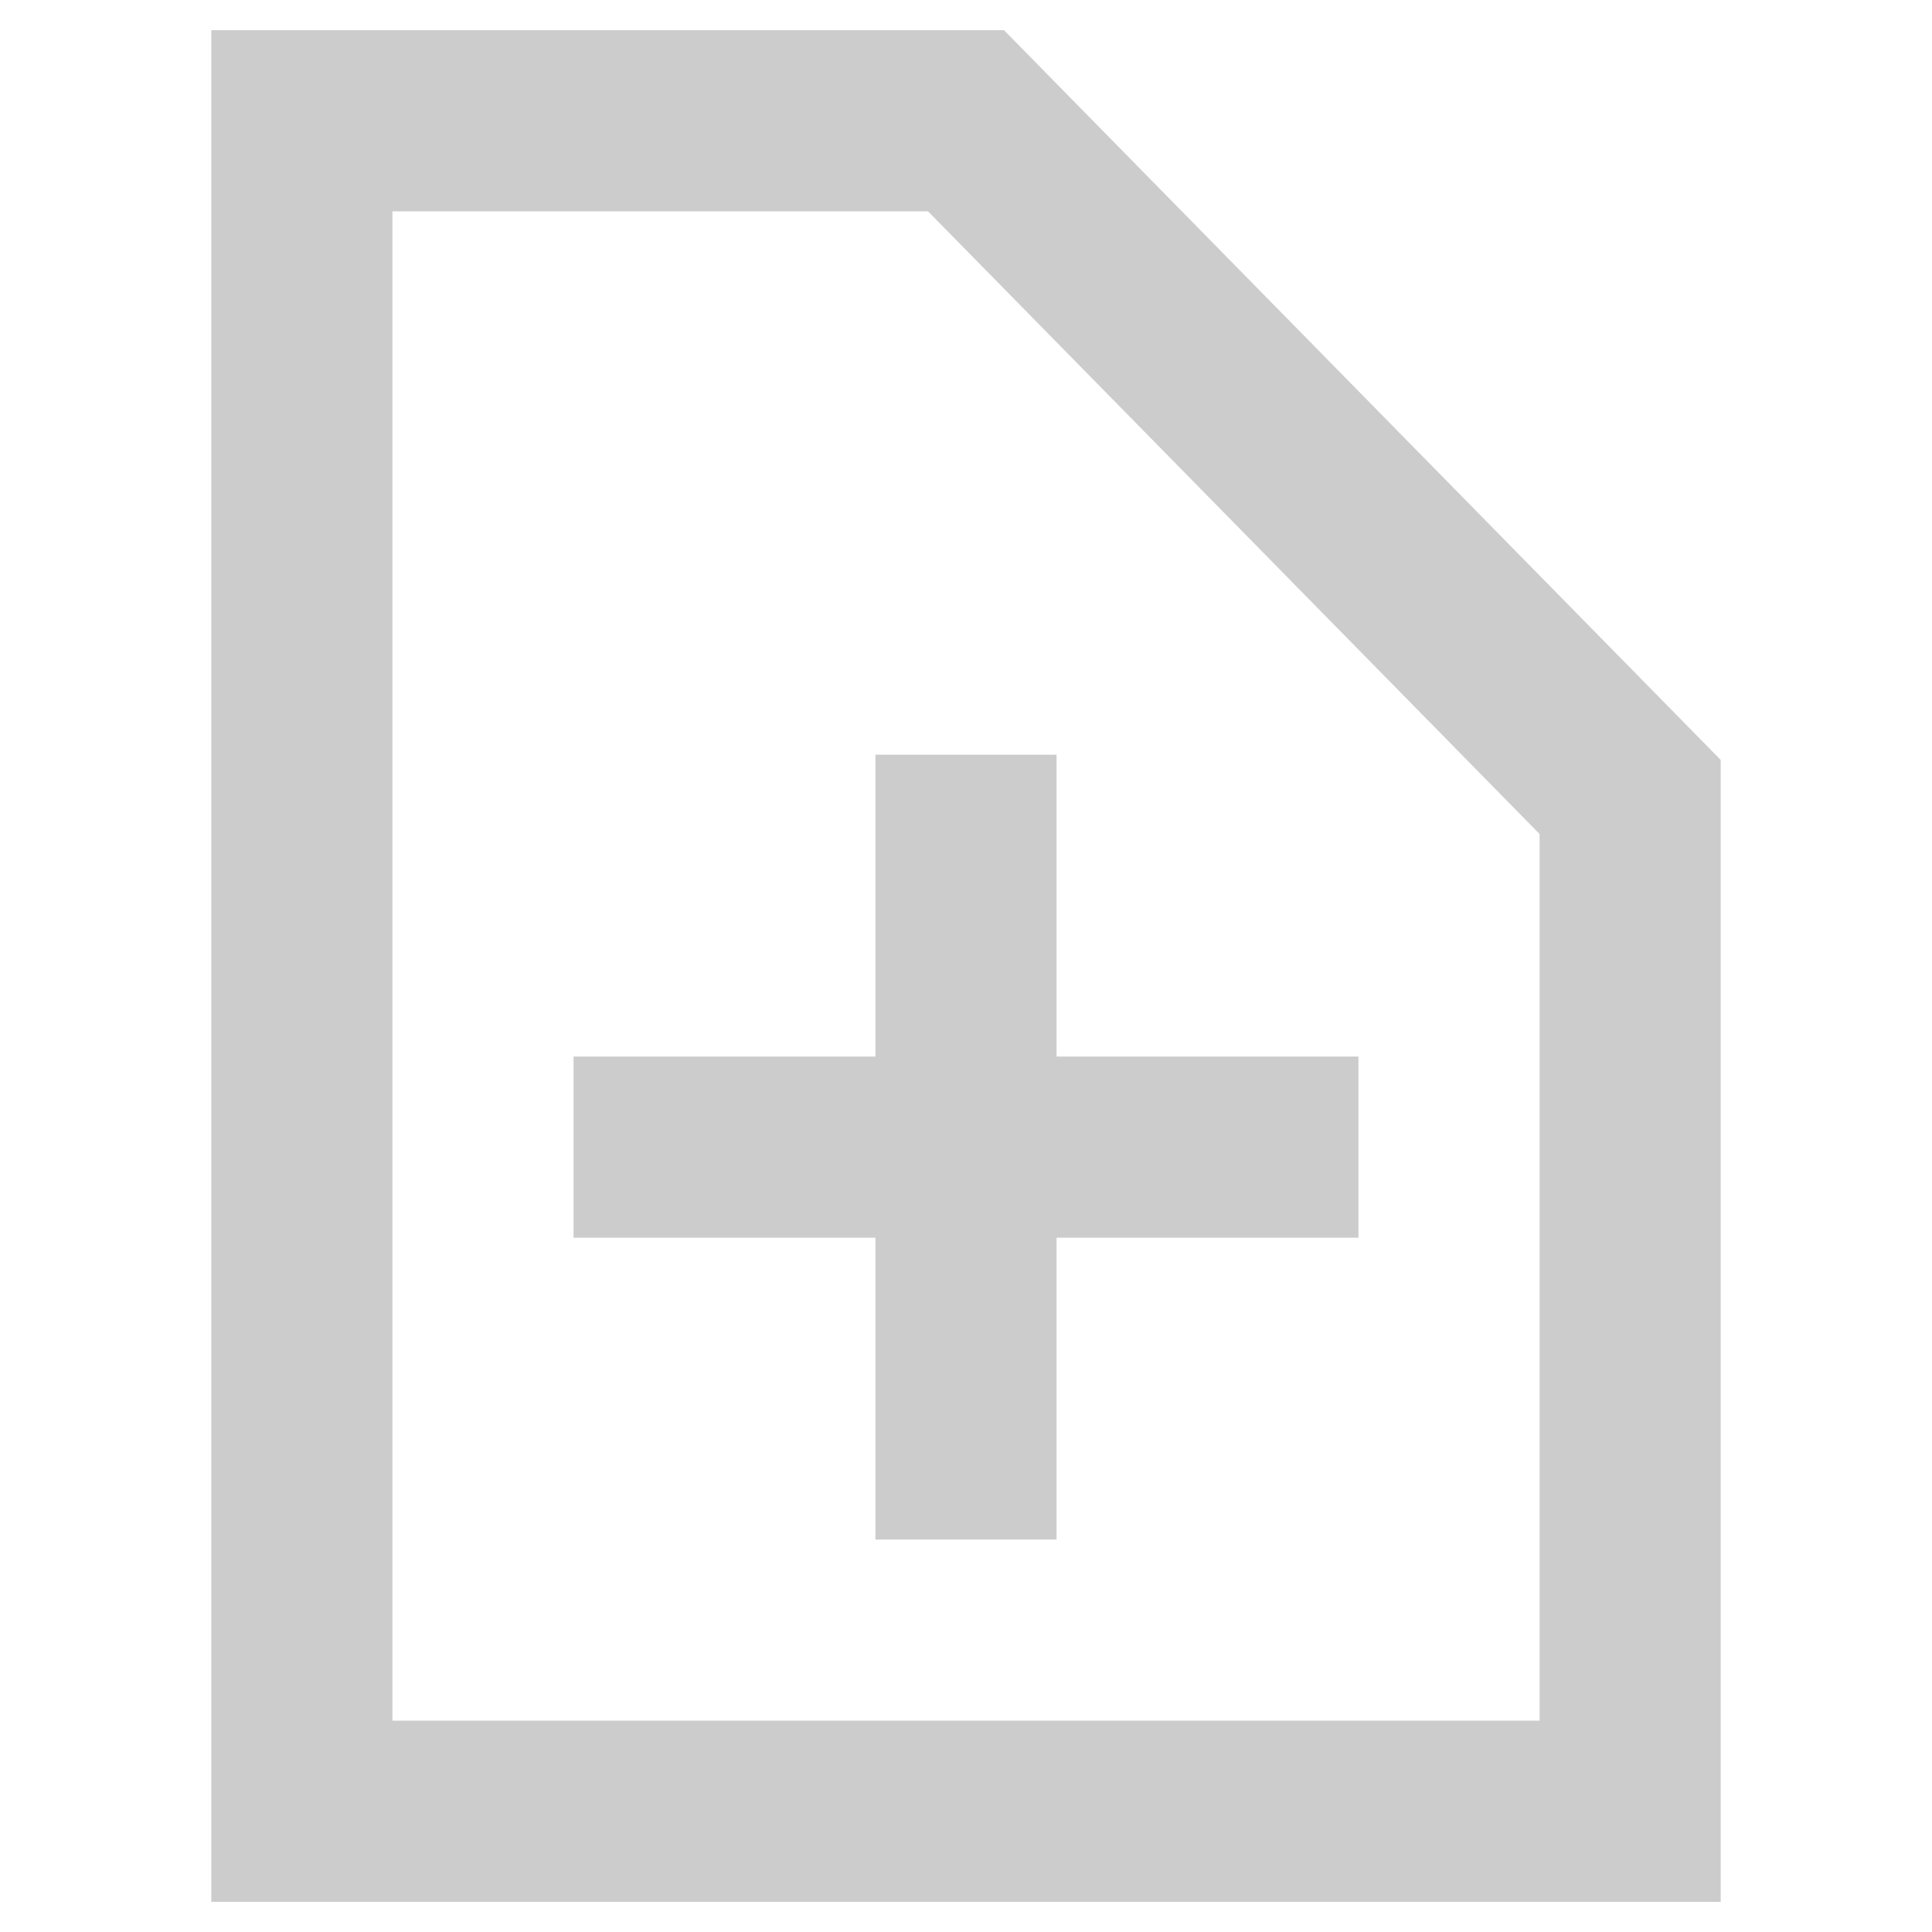
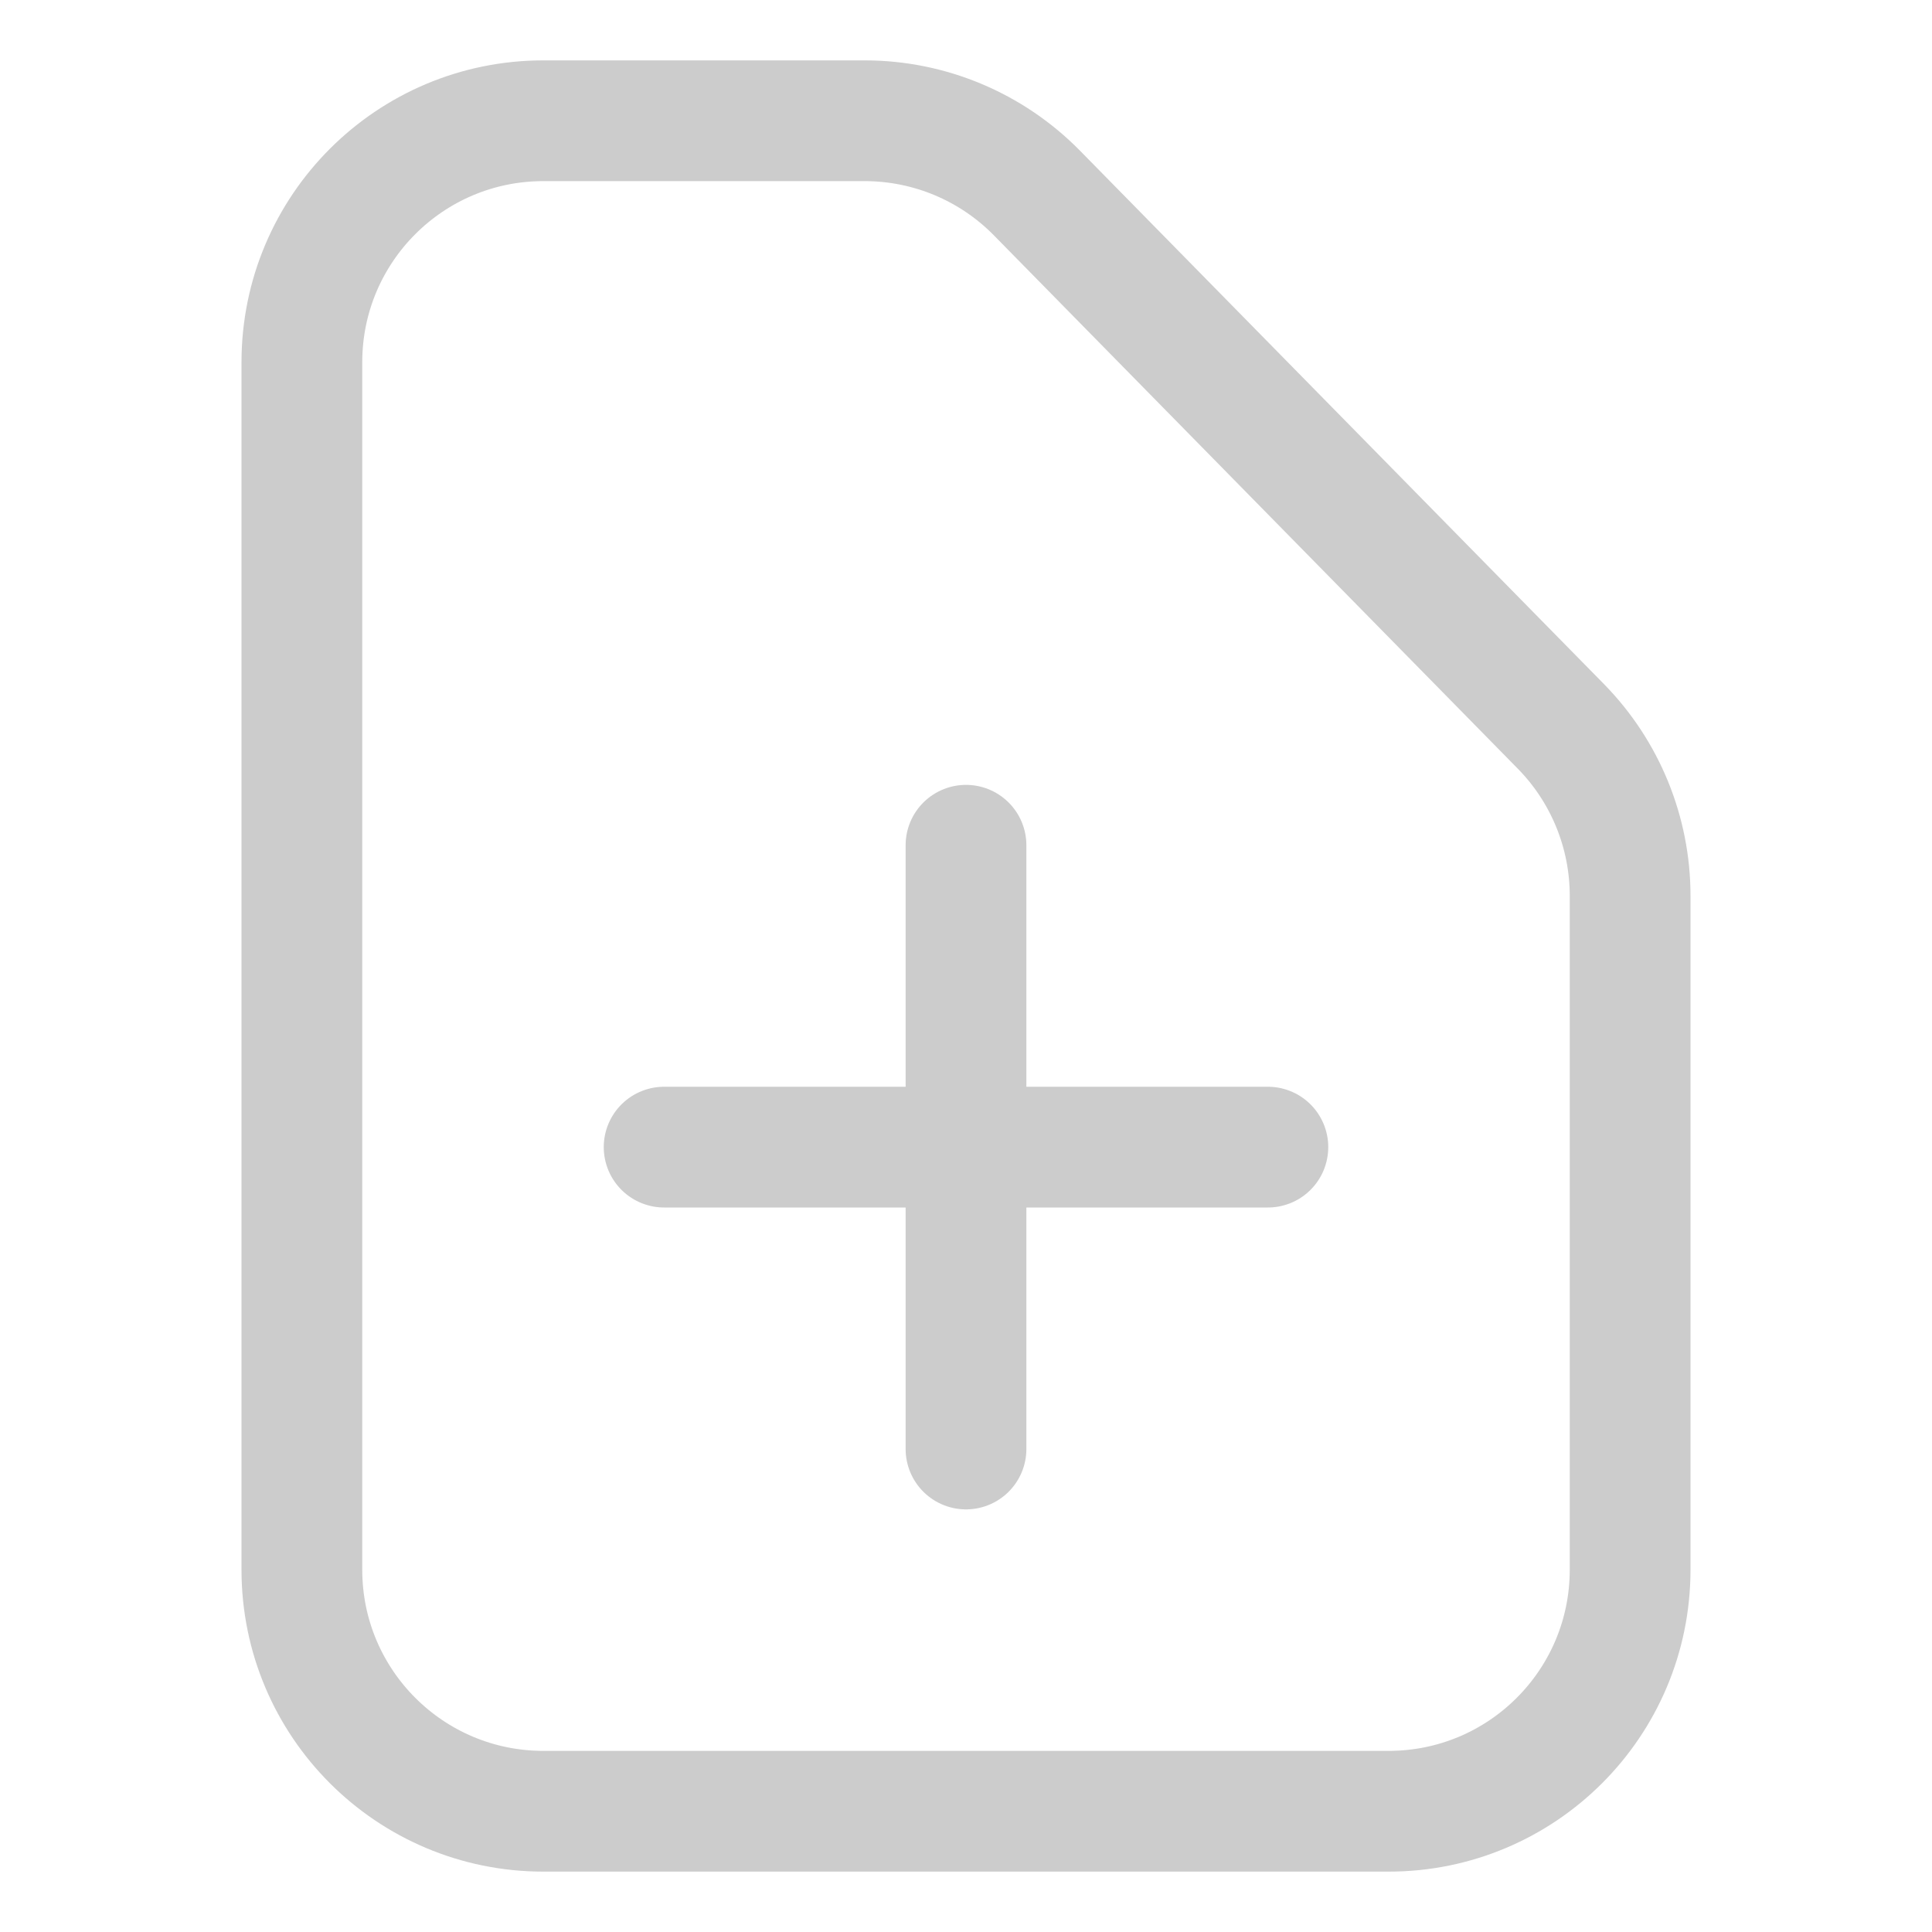
<svg xmlns="http://www.w3.org/2000/svg" width="16" height="16" viewBox="0 0 16 16" fill="none">
-   <path d="M2.5 15V1H8L13.5 6.6V15H2.5Z" stroke="#CCCCCC" stroke-width="1.5" />
-   <path d="M5.5 9.5H8M8 9.5H10.5M8 9.5V7M8 9.5V12" stroke="#CCCCCC" stroke-width="1.5" stroke-linecap="square" />
+   <path d="M2.5 13V3C2.5 1.895 3.395 1 4.5 1H7.161C7.698 1 8.212 1.216 8.588 1.599L12.927 6.016C13.294 6.39 13.5 6.894 13.5 7.418V13C13.5 14.105 12.605 15 11.5 15H4.5C3.395 15 2.5 14.105 2.5 13Z" stroke="#CCCCCC" />
+   <path d="M5.5 9.5H8M8 9.5H10.5M8 9.5V7M8 9.5V12" stroke="#CCCCCC" stroke-linecap="round" />
</svg>
